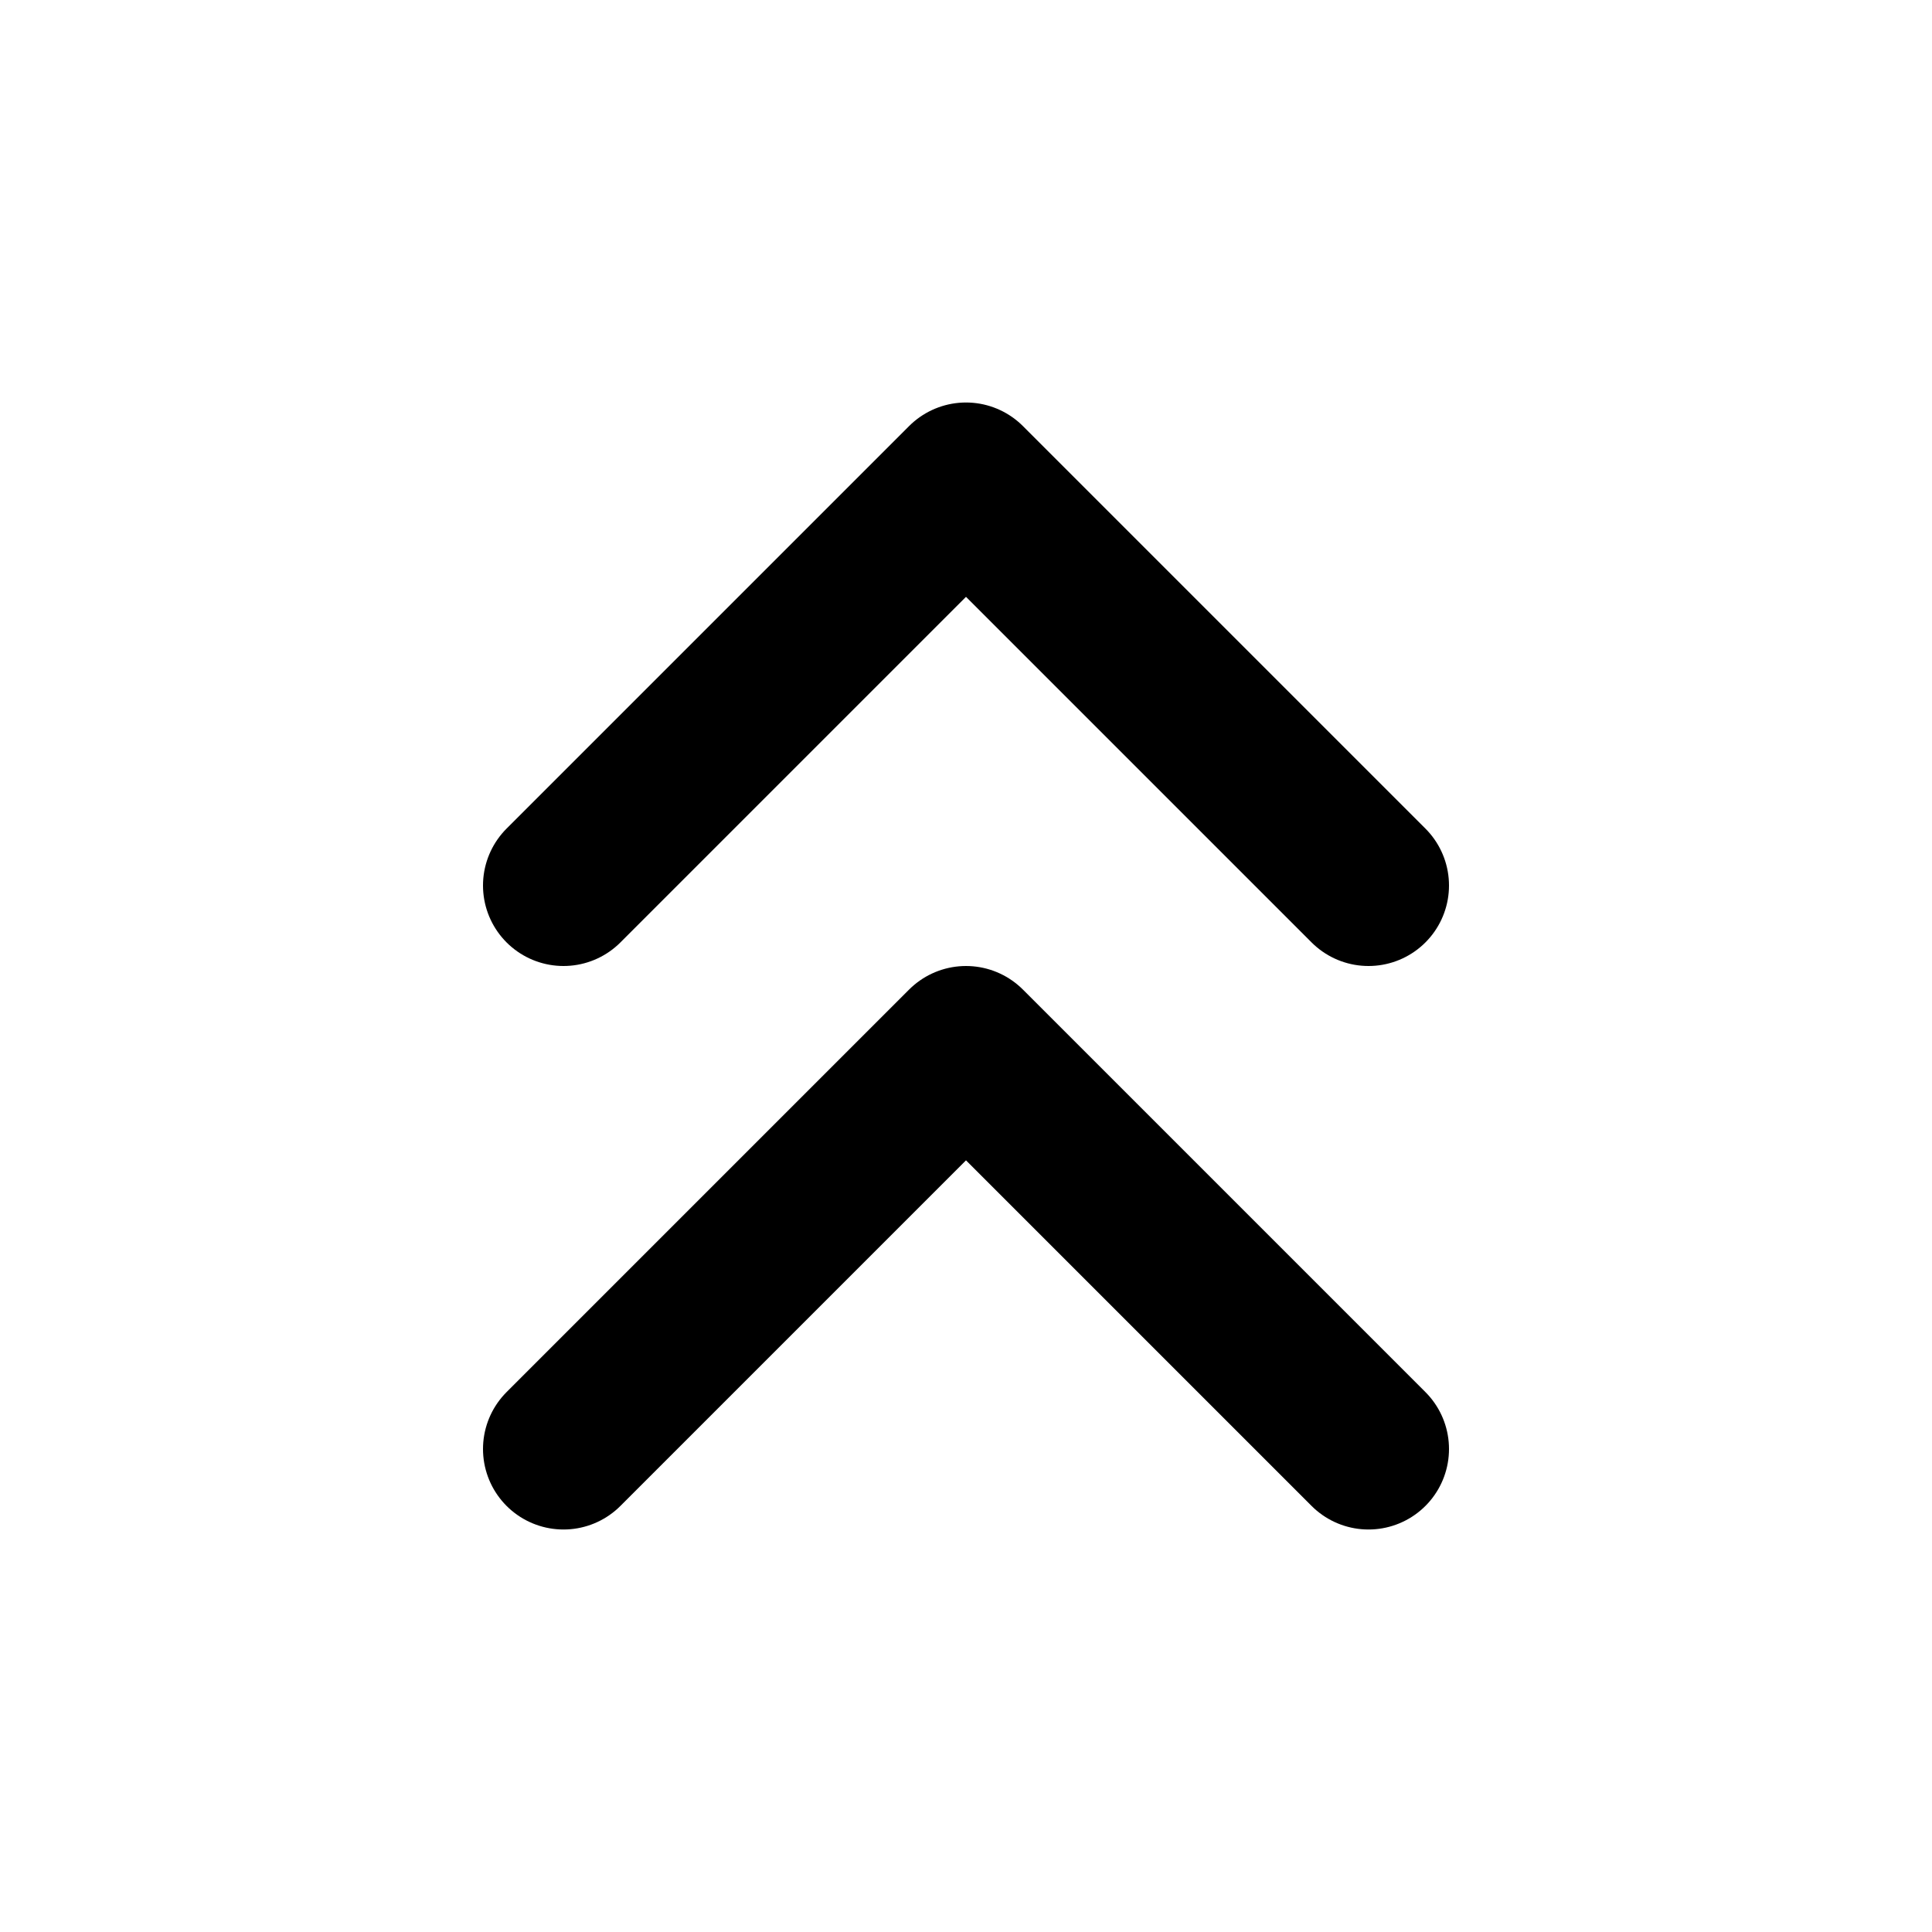
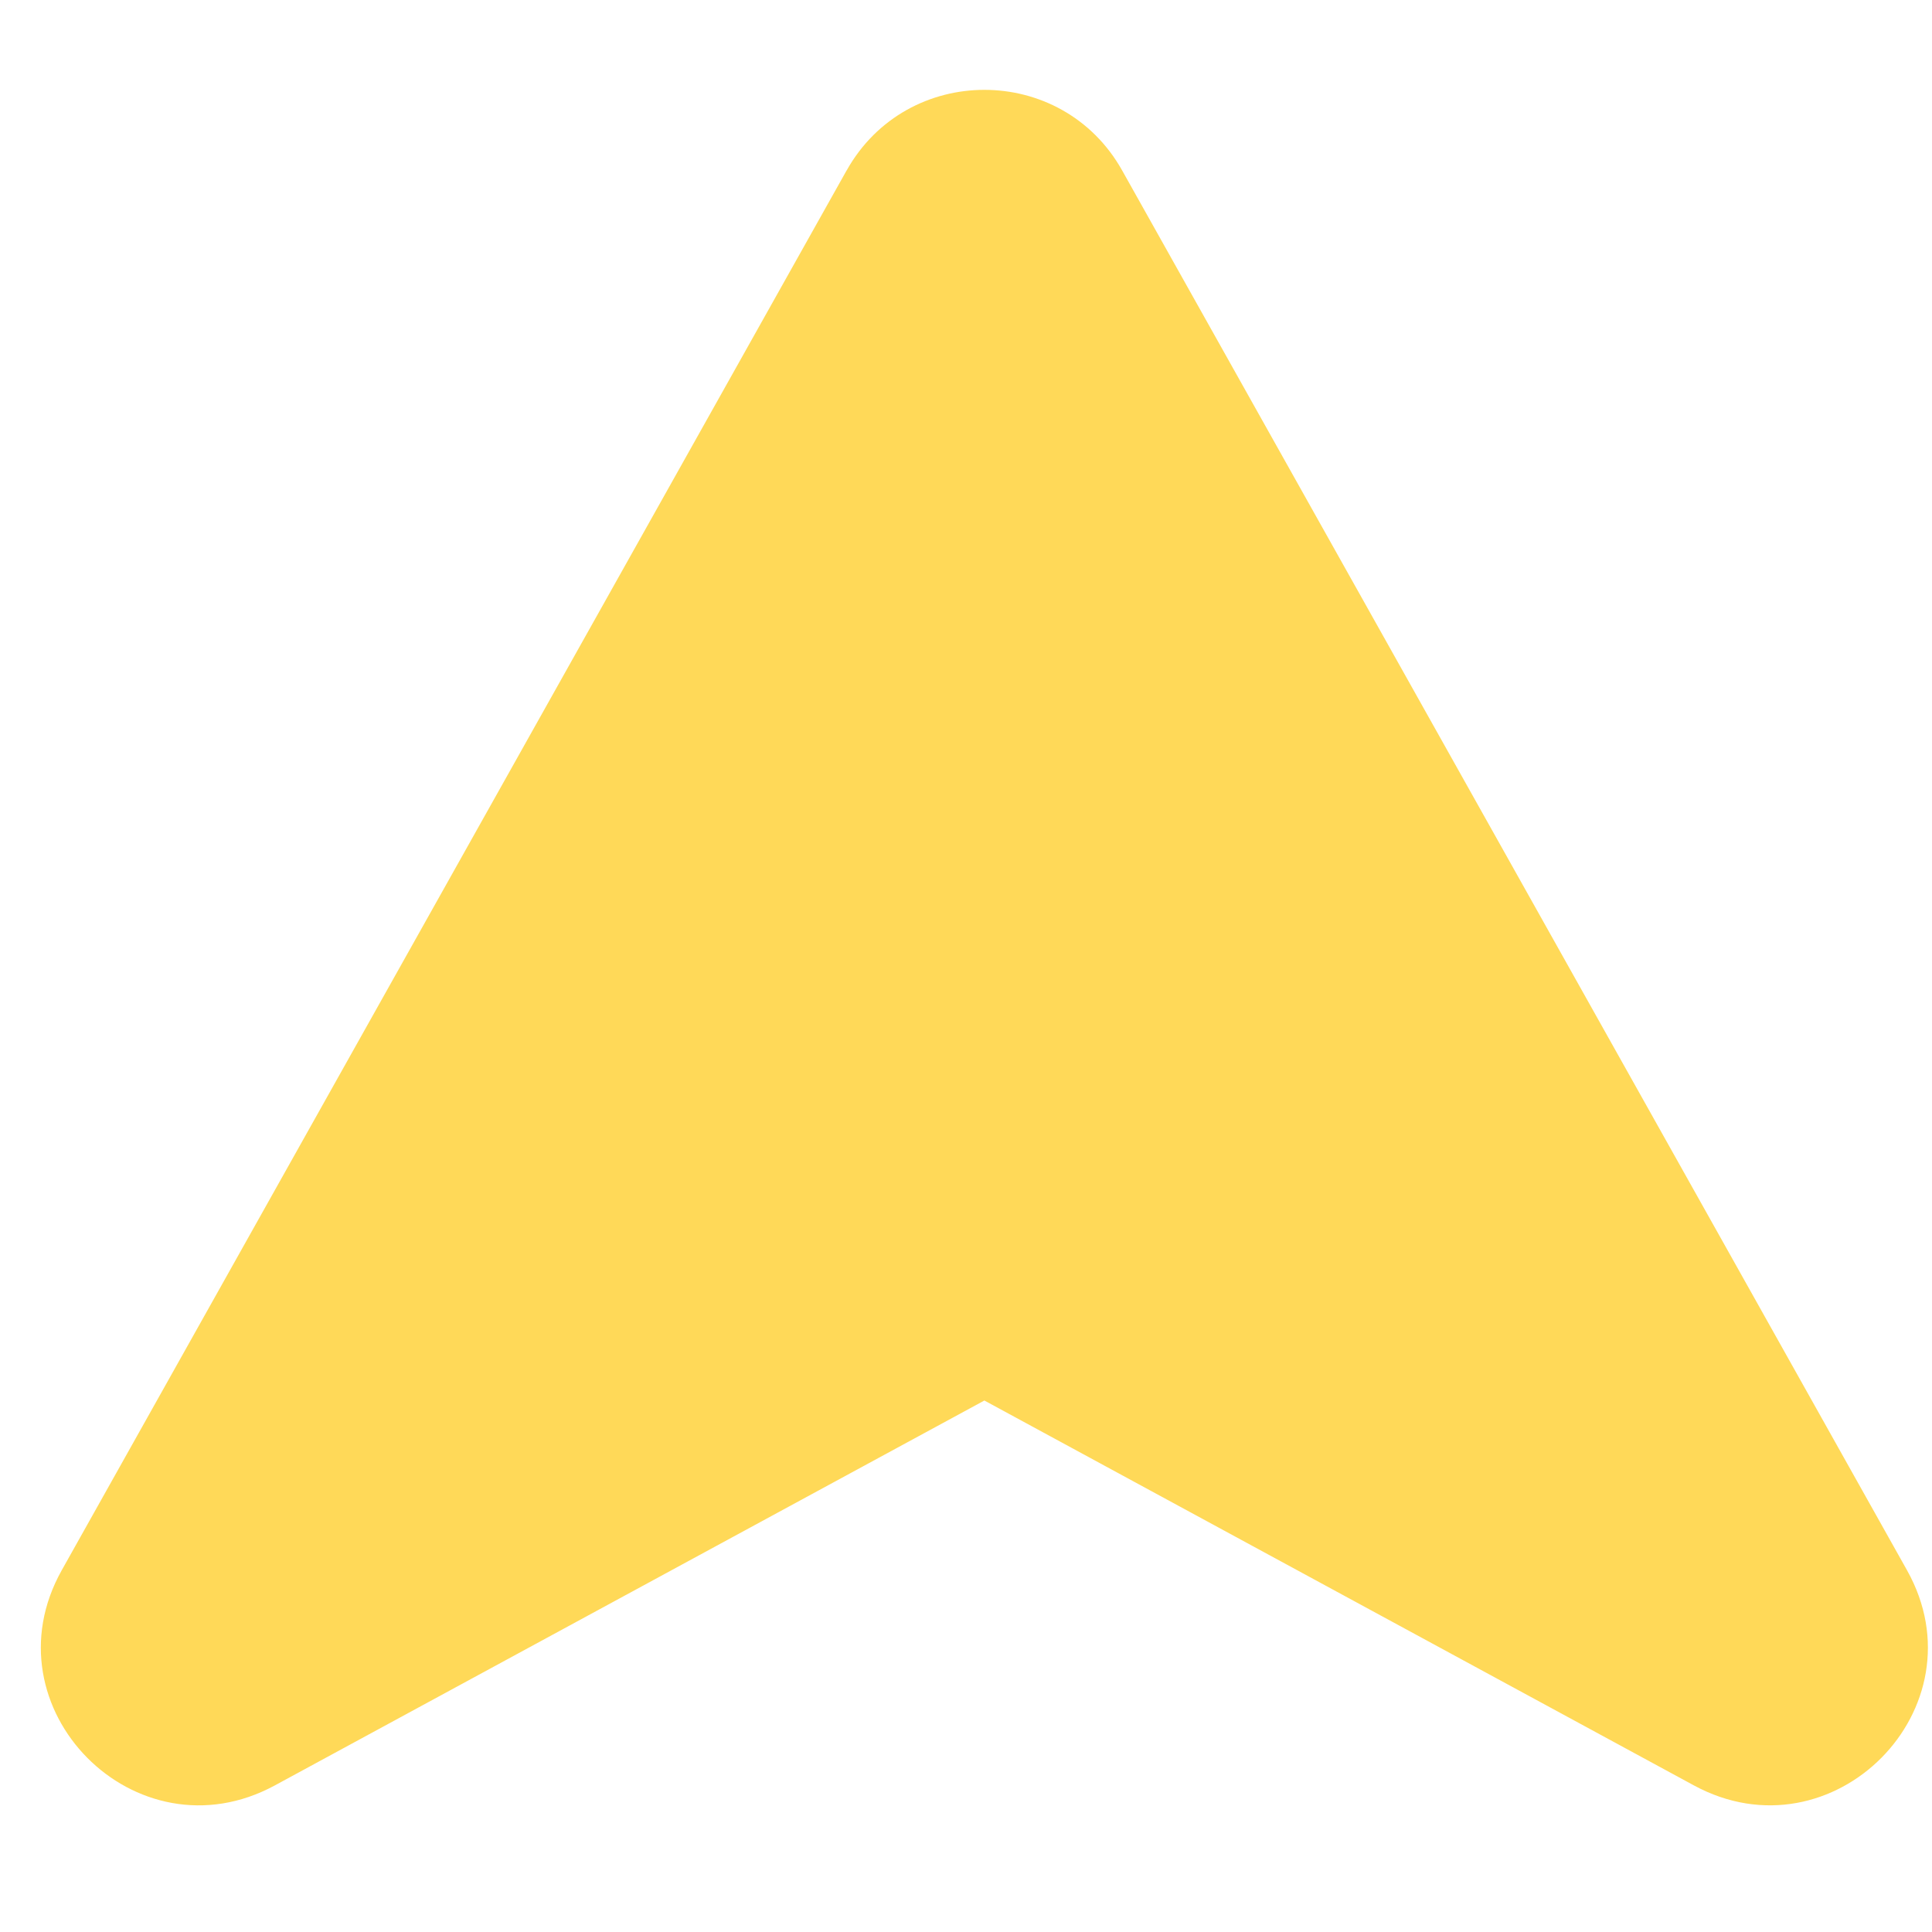
- <svg xmlns="http://www.w3.org/2000/svg" width="24" height="24" viewBox="0 0 24 24" fill="none" stroke="currentColor" stroke-width="2" stroke-linecap="round" stroke-linejoin="round">
-   <path d="m17 11-5-5-5 5" />
-   <path d="m17 18-5-5-5 5" />
+ <svg xmlns="http://www.w3.org/2000/svg" width="24" height="24" viewBox="0 0 43 39" fill="none">
+   <path d="M18.843 1.793L1.375 32.947C-0.345 36.014 3.024 39.416 6.118 37.737L21.909 29.171L37.7 37.737C40.794 39.415 44.162 36.013 42.443 32.947L24.975 1.793C23.634 -0.598 20.185 -0.598 18.844 1.793L18.843 1.793Z" fill="#FFD958" />
</svg>
